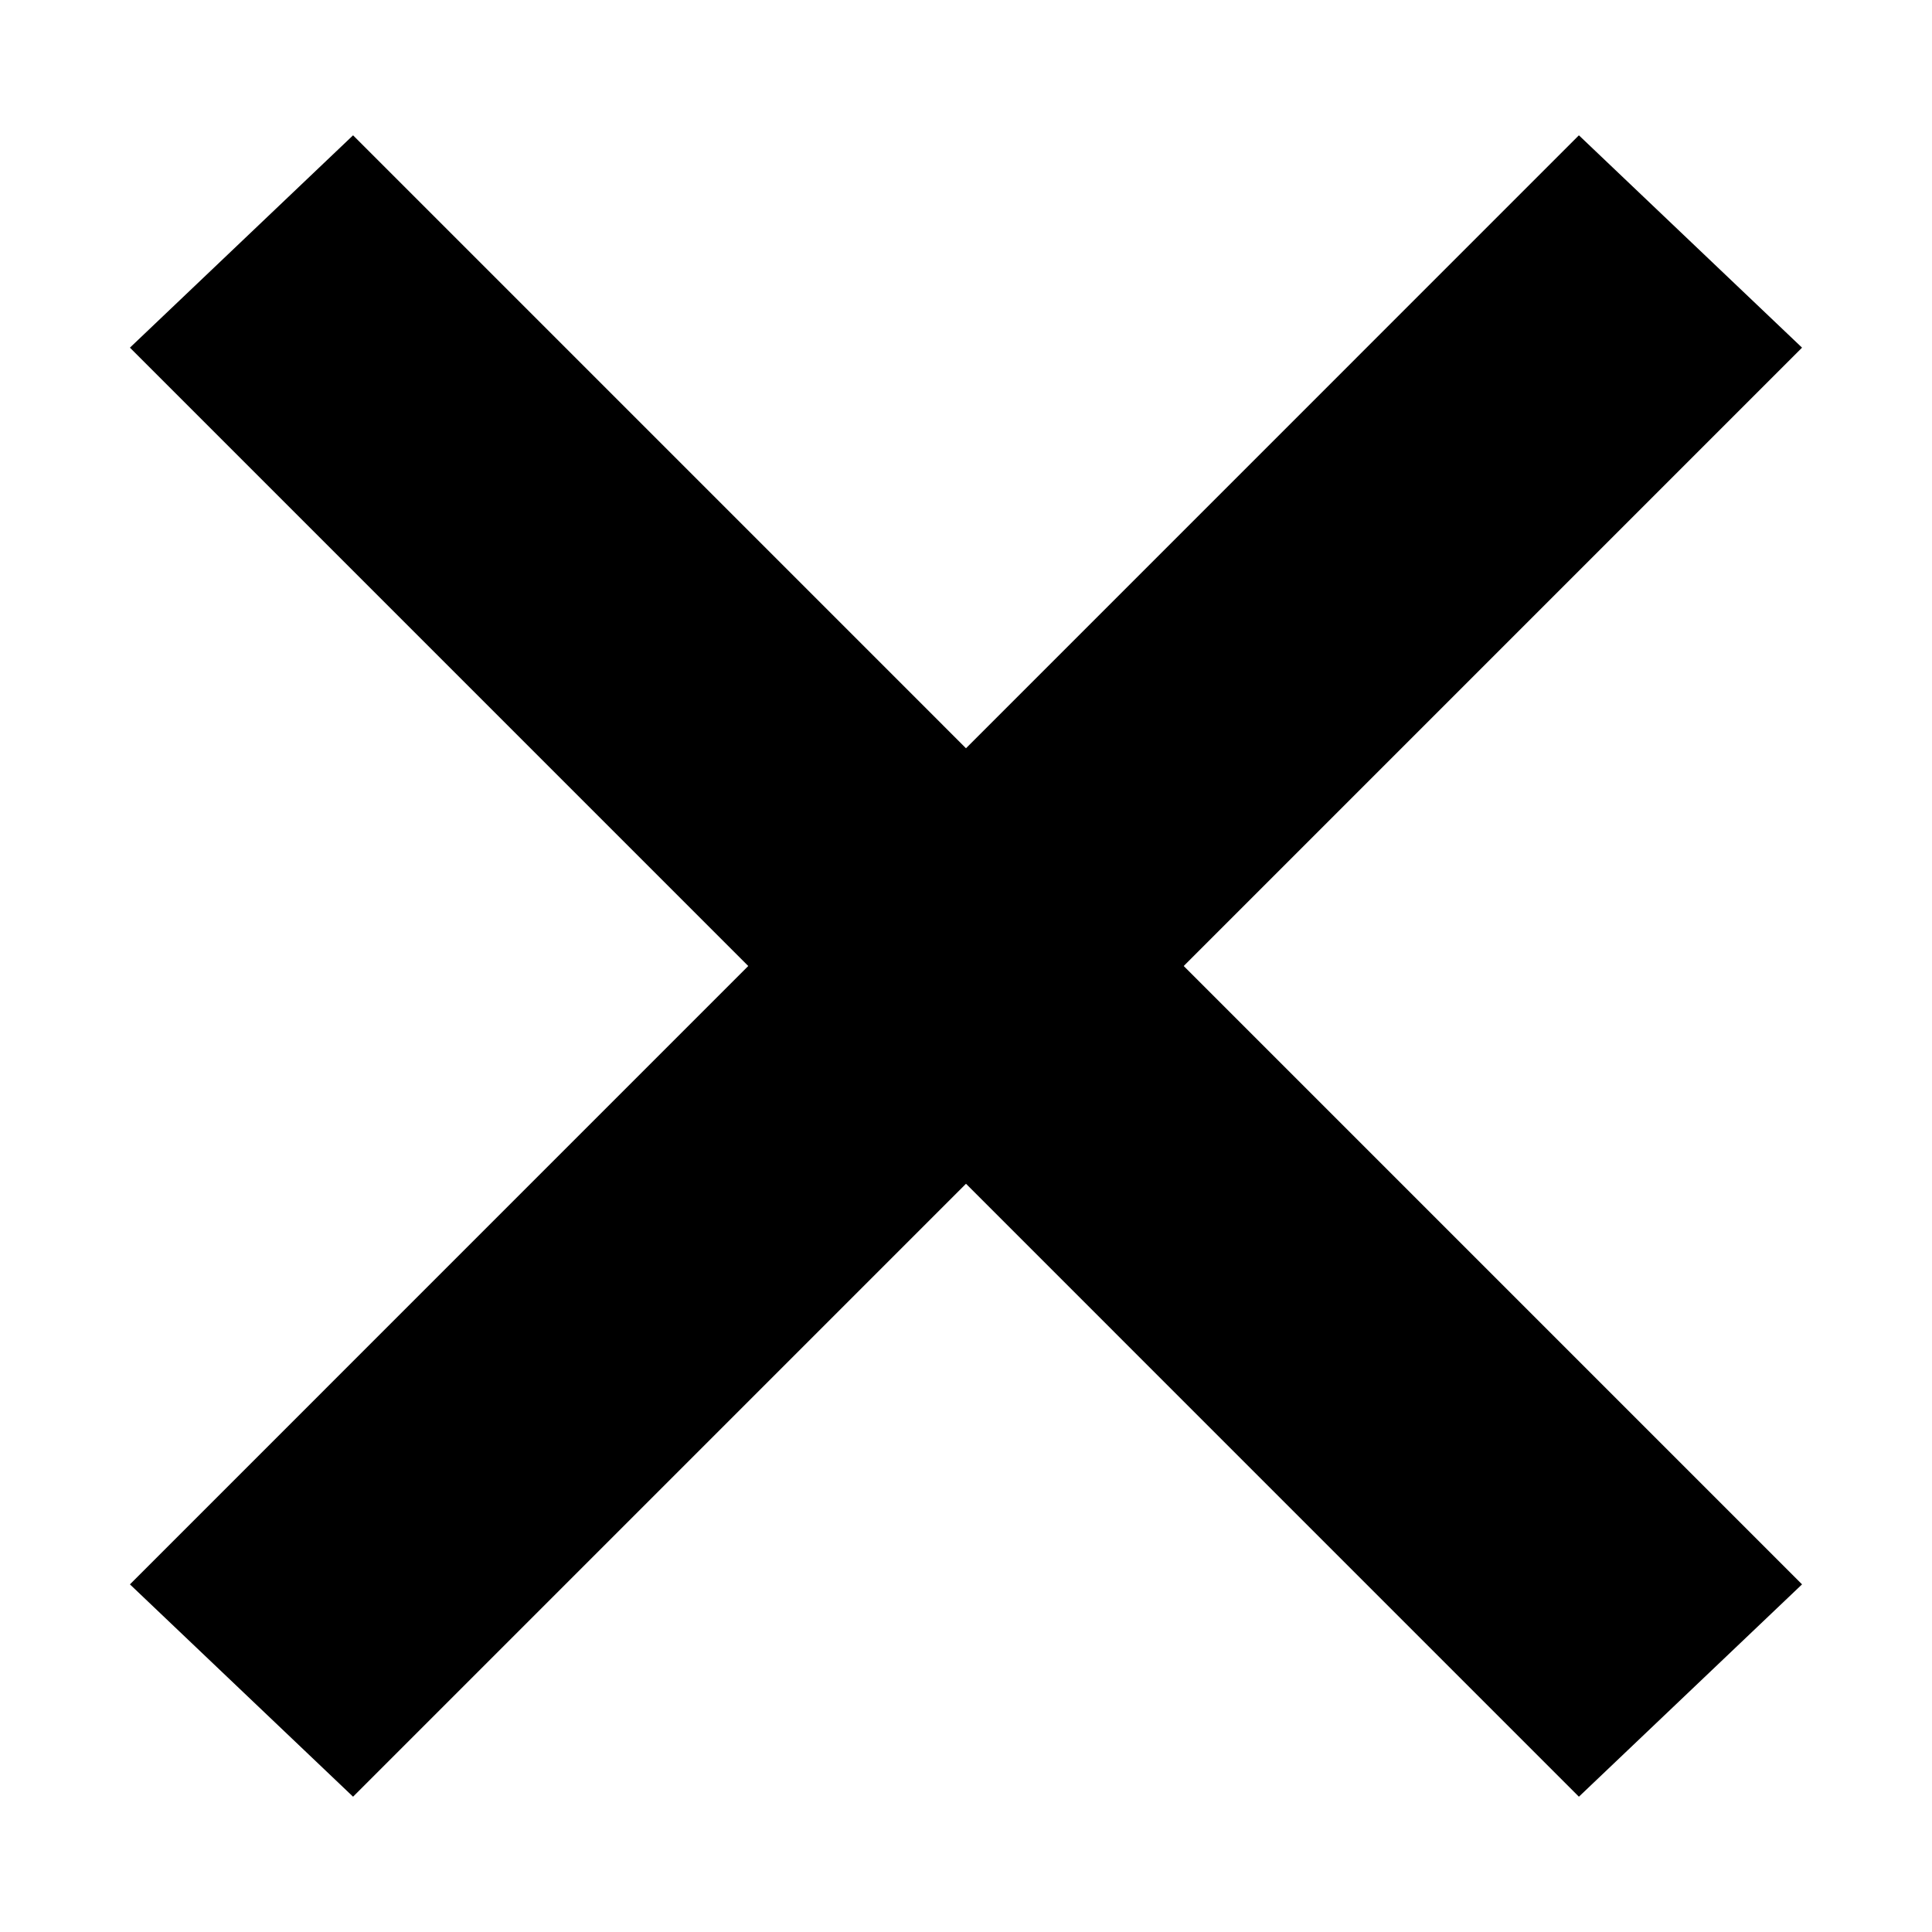
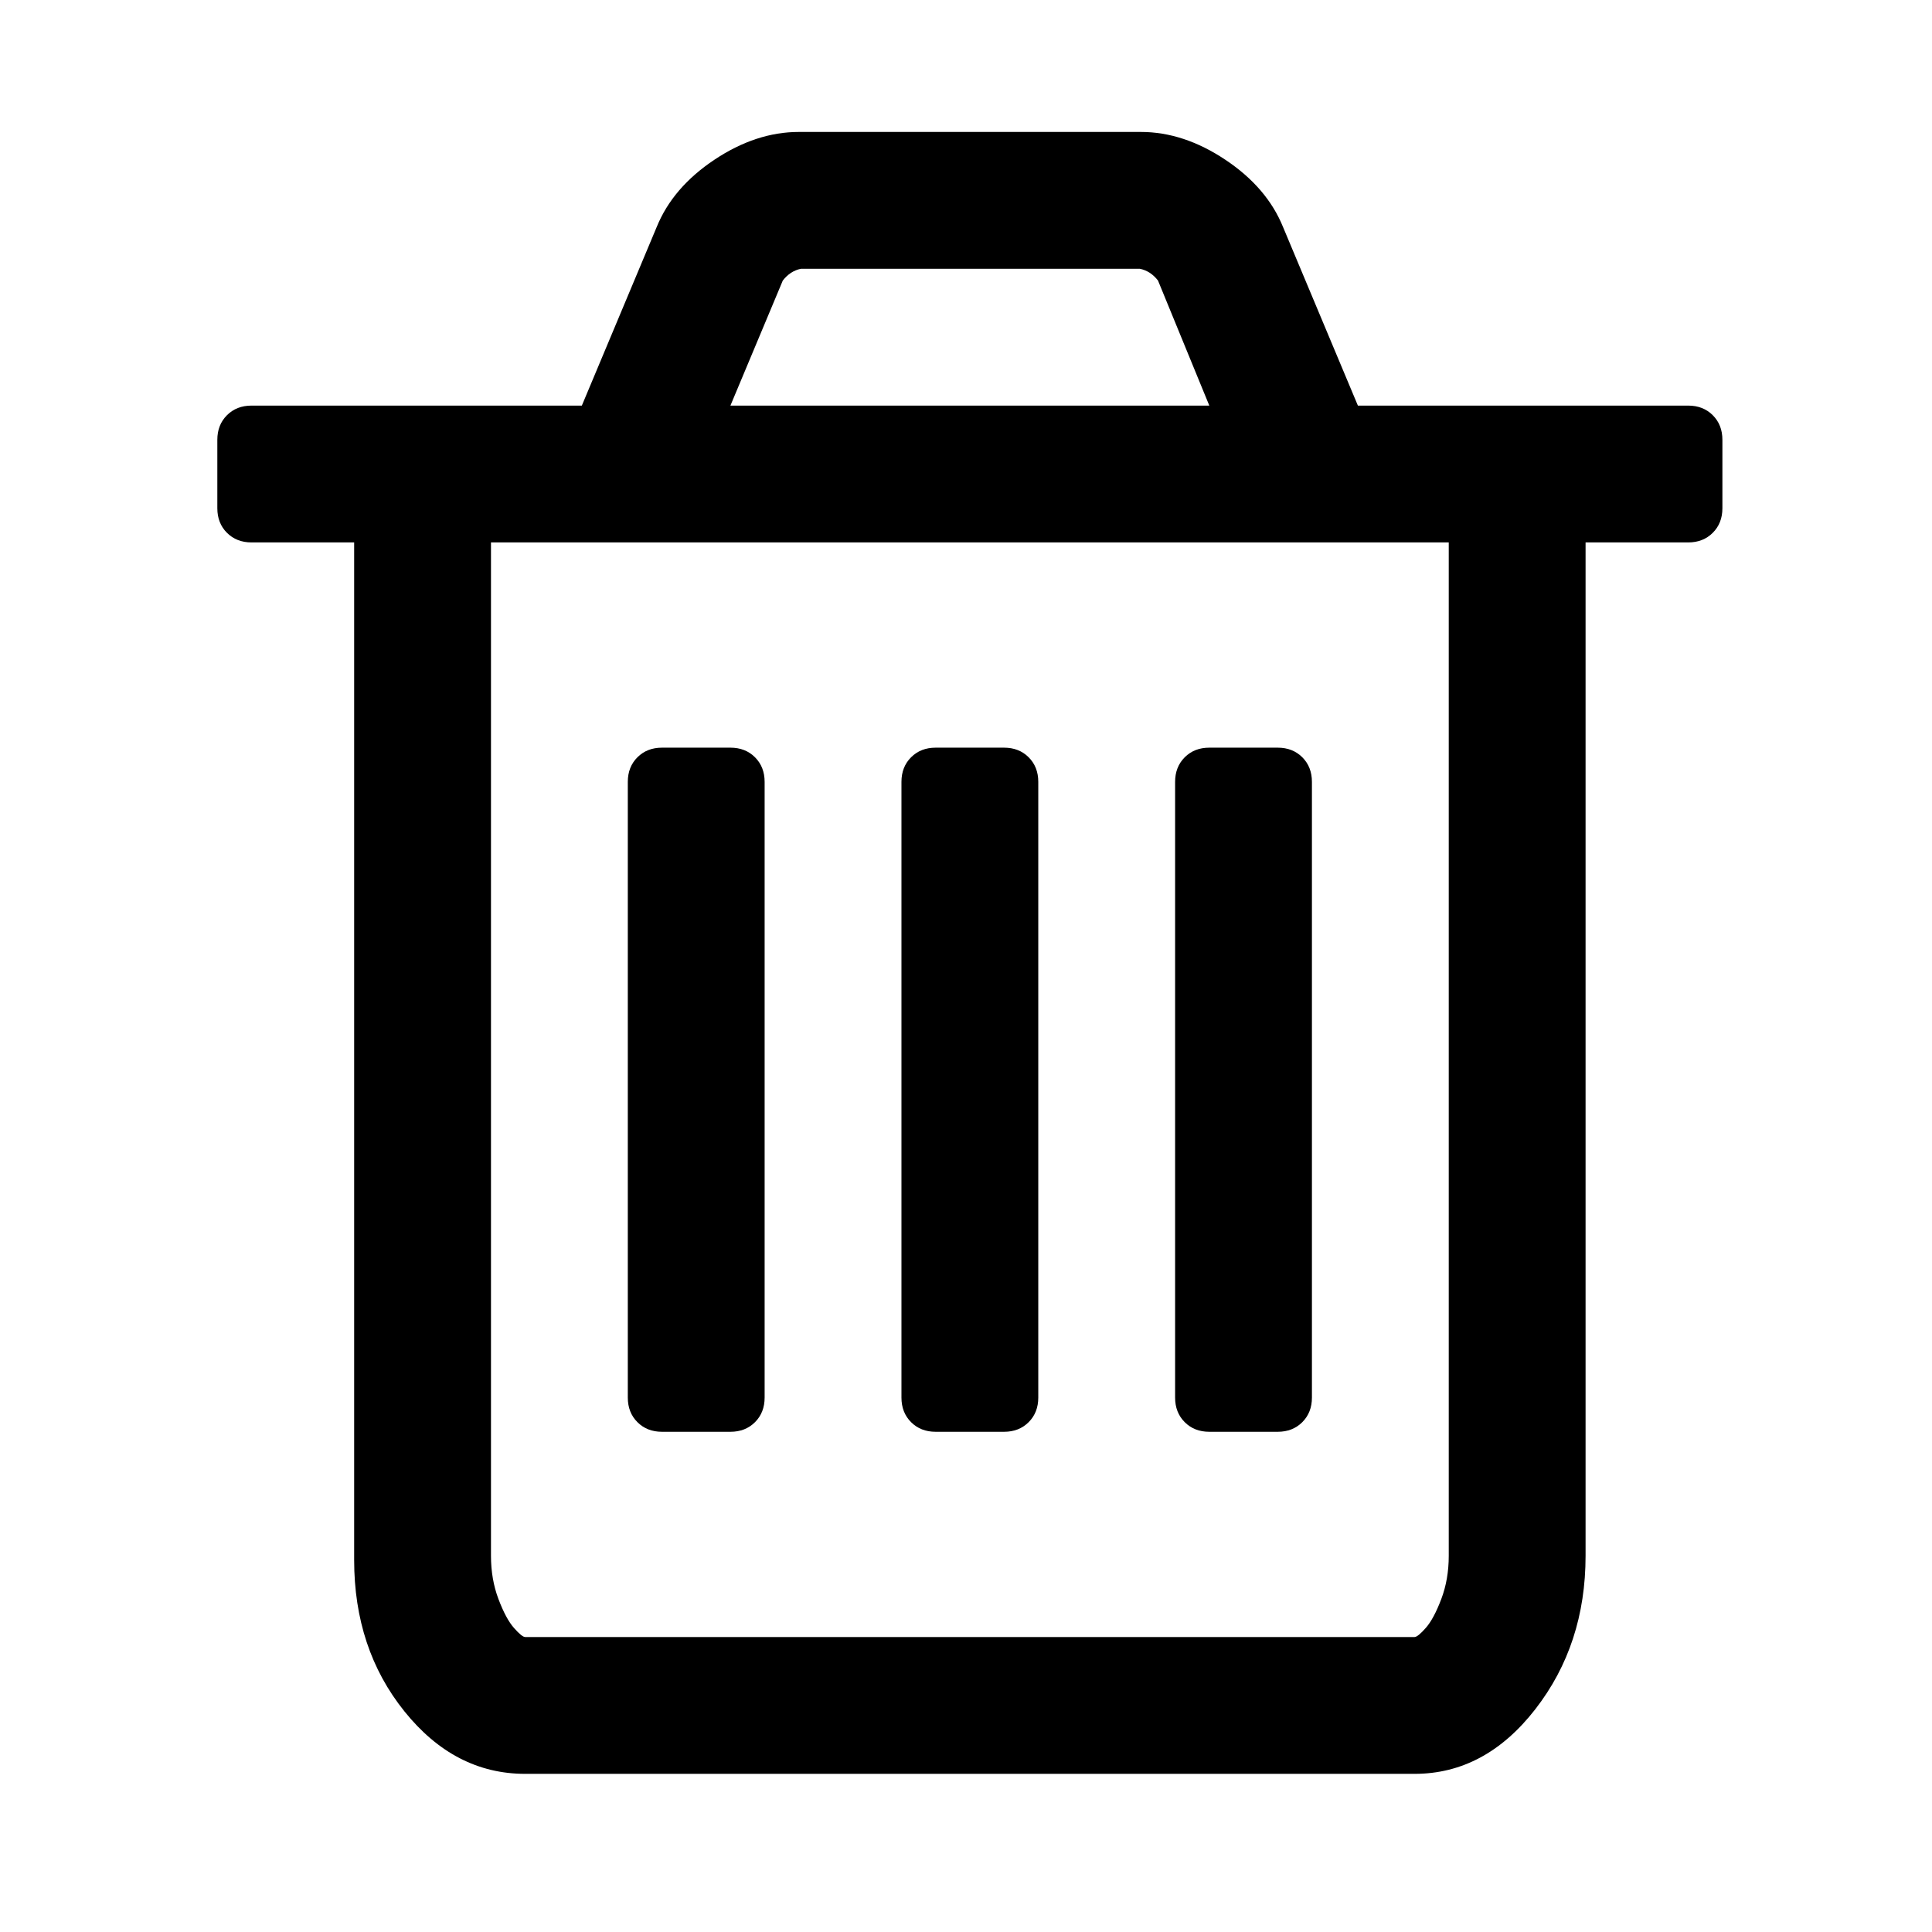
- <svg xmlns="http://www.w3.org/2000/svg" width="32" height="32" viewBox="0 0 32 32" id="svg2" version="1.1">
-   <defs id="defs4" />
-   <g id="layer1" transform="translate(0,-1020.362)">
-     <g transform="matrix(1.368432,0,0,1.334932,-15.11431,961.0606)" style="font-style:normal;font-variant:normal;font-weight:normal;font-stretch:normal;font-size:70px;line-height:111%;font-family:'Abyssinica SIL';-inkscape-font-specification:'Abyssinica SIL';letter-spacing:0px;word-spacing:0px;fill:#feba0e;fill-opacity:1;stroke:#000000;stroke-width:1px;stroke-linecap:butt;stroke-linejoin:miter;stroke-opacity:1" id="flowRoot4168">
-       <path style="fill:none;fill-rule:evenodd;stroke:#000000;stroke-width:3.773;stroke-linecap:butt;stroke-linejoin:miter;stroke-opacity:1;stroke-miterlimit:4;stroke-dasharray:none" d="M 13.968,47.419 31.506,65.398" id="path4137" />
-       <path style="fill:none;fill-rule:evenodd;stroke:#000000;stroke-width:3.773;stroke-linecap:butt;stroke-linejoin:miter;stroke-opacity:1;stroke-miterlimit:4;stroke-dasharray:none" d="M 13.968,65.398 31.506,47.419" id="path4139" />
-     </g>
+ <svg xmlns="http://www.w3.org/2000/svg" viewBox="0 -256 24 24" id="svg3741" version="1.1" width="24" height="24">
+   <defs id="defs3749" />
+   <g transform="matrix(0.01327877,0,0,-0.01327877,2.699758,-235.6643)" id="g3743">
+     <path d="M 512,800 V 224 q 0,-14 -9,-23 -9,-9 -23,-9 h -64 q -14,0 -23,9 -9,9 -9,23 v 576 q 0,14 9,23 9,9 23,9 h 64 q 14,0 23,-9 9,-9 9,-23 z m 256,0 V 224 q 0,-14 -9,-23 -9,-9 -23,-9 h -64 q -14,0 -23,9 -9,9 -9,23 v 576 q 0,14 9,23 9,9 23,9 h 64 q 14,0 23,-9 9,-9 9,-23 z m 256,0 V 224 q 0,-14 -9,-23 -9,-9 -23,-9 h -64 q -14,0 -23,9 -9,9 -9,23 v 576 q 0,14 9,23 9,9 23,9 h 64 q 14,0 23,-9 9,-9 9,-23 z M 1152,76 v 948 H 256 V 76 Q 256,54 263,35.5 270,17 277.5,8.5 285,0 288,0 h 832 q 3,0 10.5,8.5 7.5,8.5 14.5,27 7,18.5 7,40.5 z M 480,1152 h 448 l -48,117 q -7,9 -17,11 H 546 q -10,-2 -17,-11 z m 928,-32 v -64 q 0,-14 -9,-23 -9,-9 -23,-9 h -96 V 76 q 0,-83 -47,-143.5 -47,-60.5 -113,-60.5 H 288 q -66,0 -113,58.5 Q 128,-11 128,72 v 952 H 32 q -14,0 -23,9 -9,9 -9,23 v 64 q 0,14 9,23 9,9 23,9 h 309 l 70,167 q 15,37 54,63 39,26 79,26 h 320 q 40,0 79,-26 39,-26 54,-63 l 70,-167 h 309 q 14,0 23,-9 9,-9 9,-23 z" id="path3745" style="fill:currentColor" />
  </g>
</svg>
